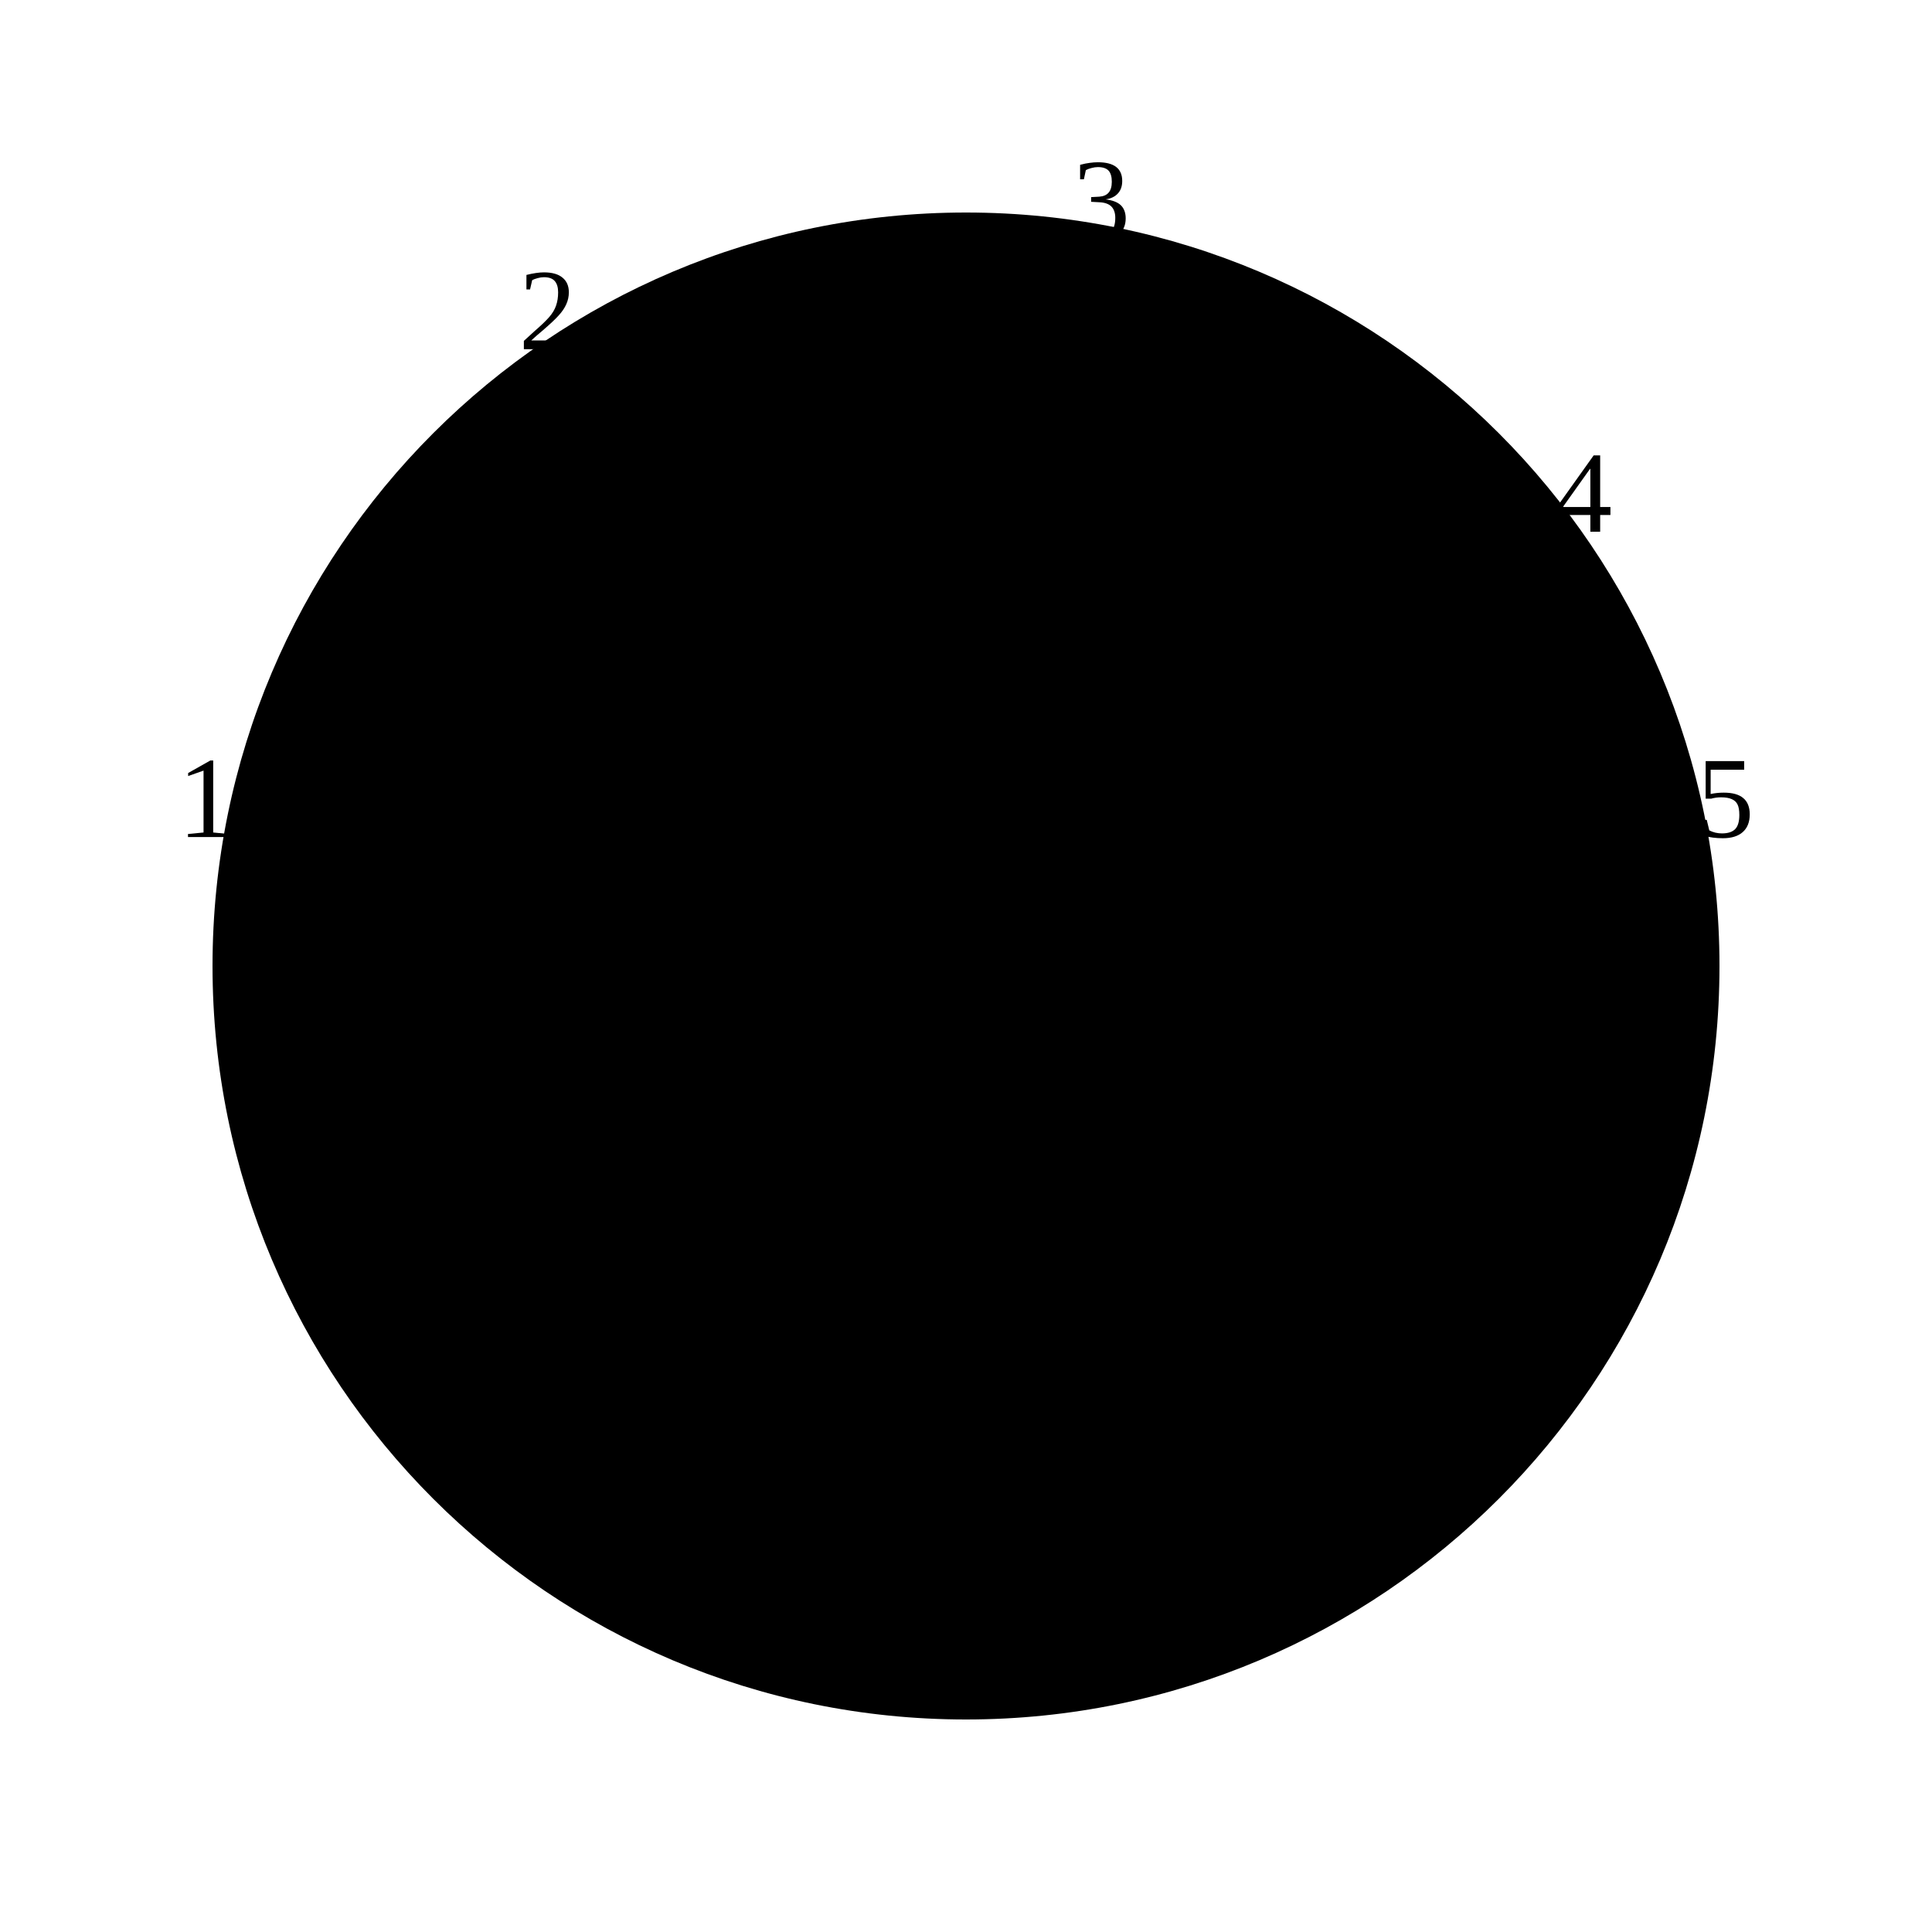
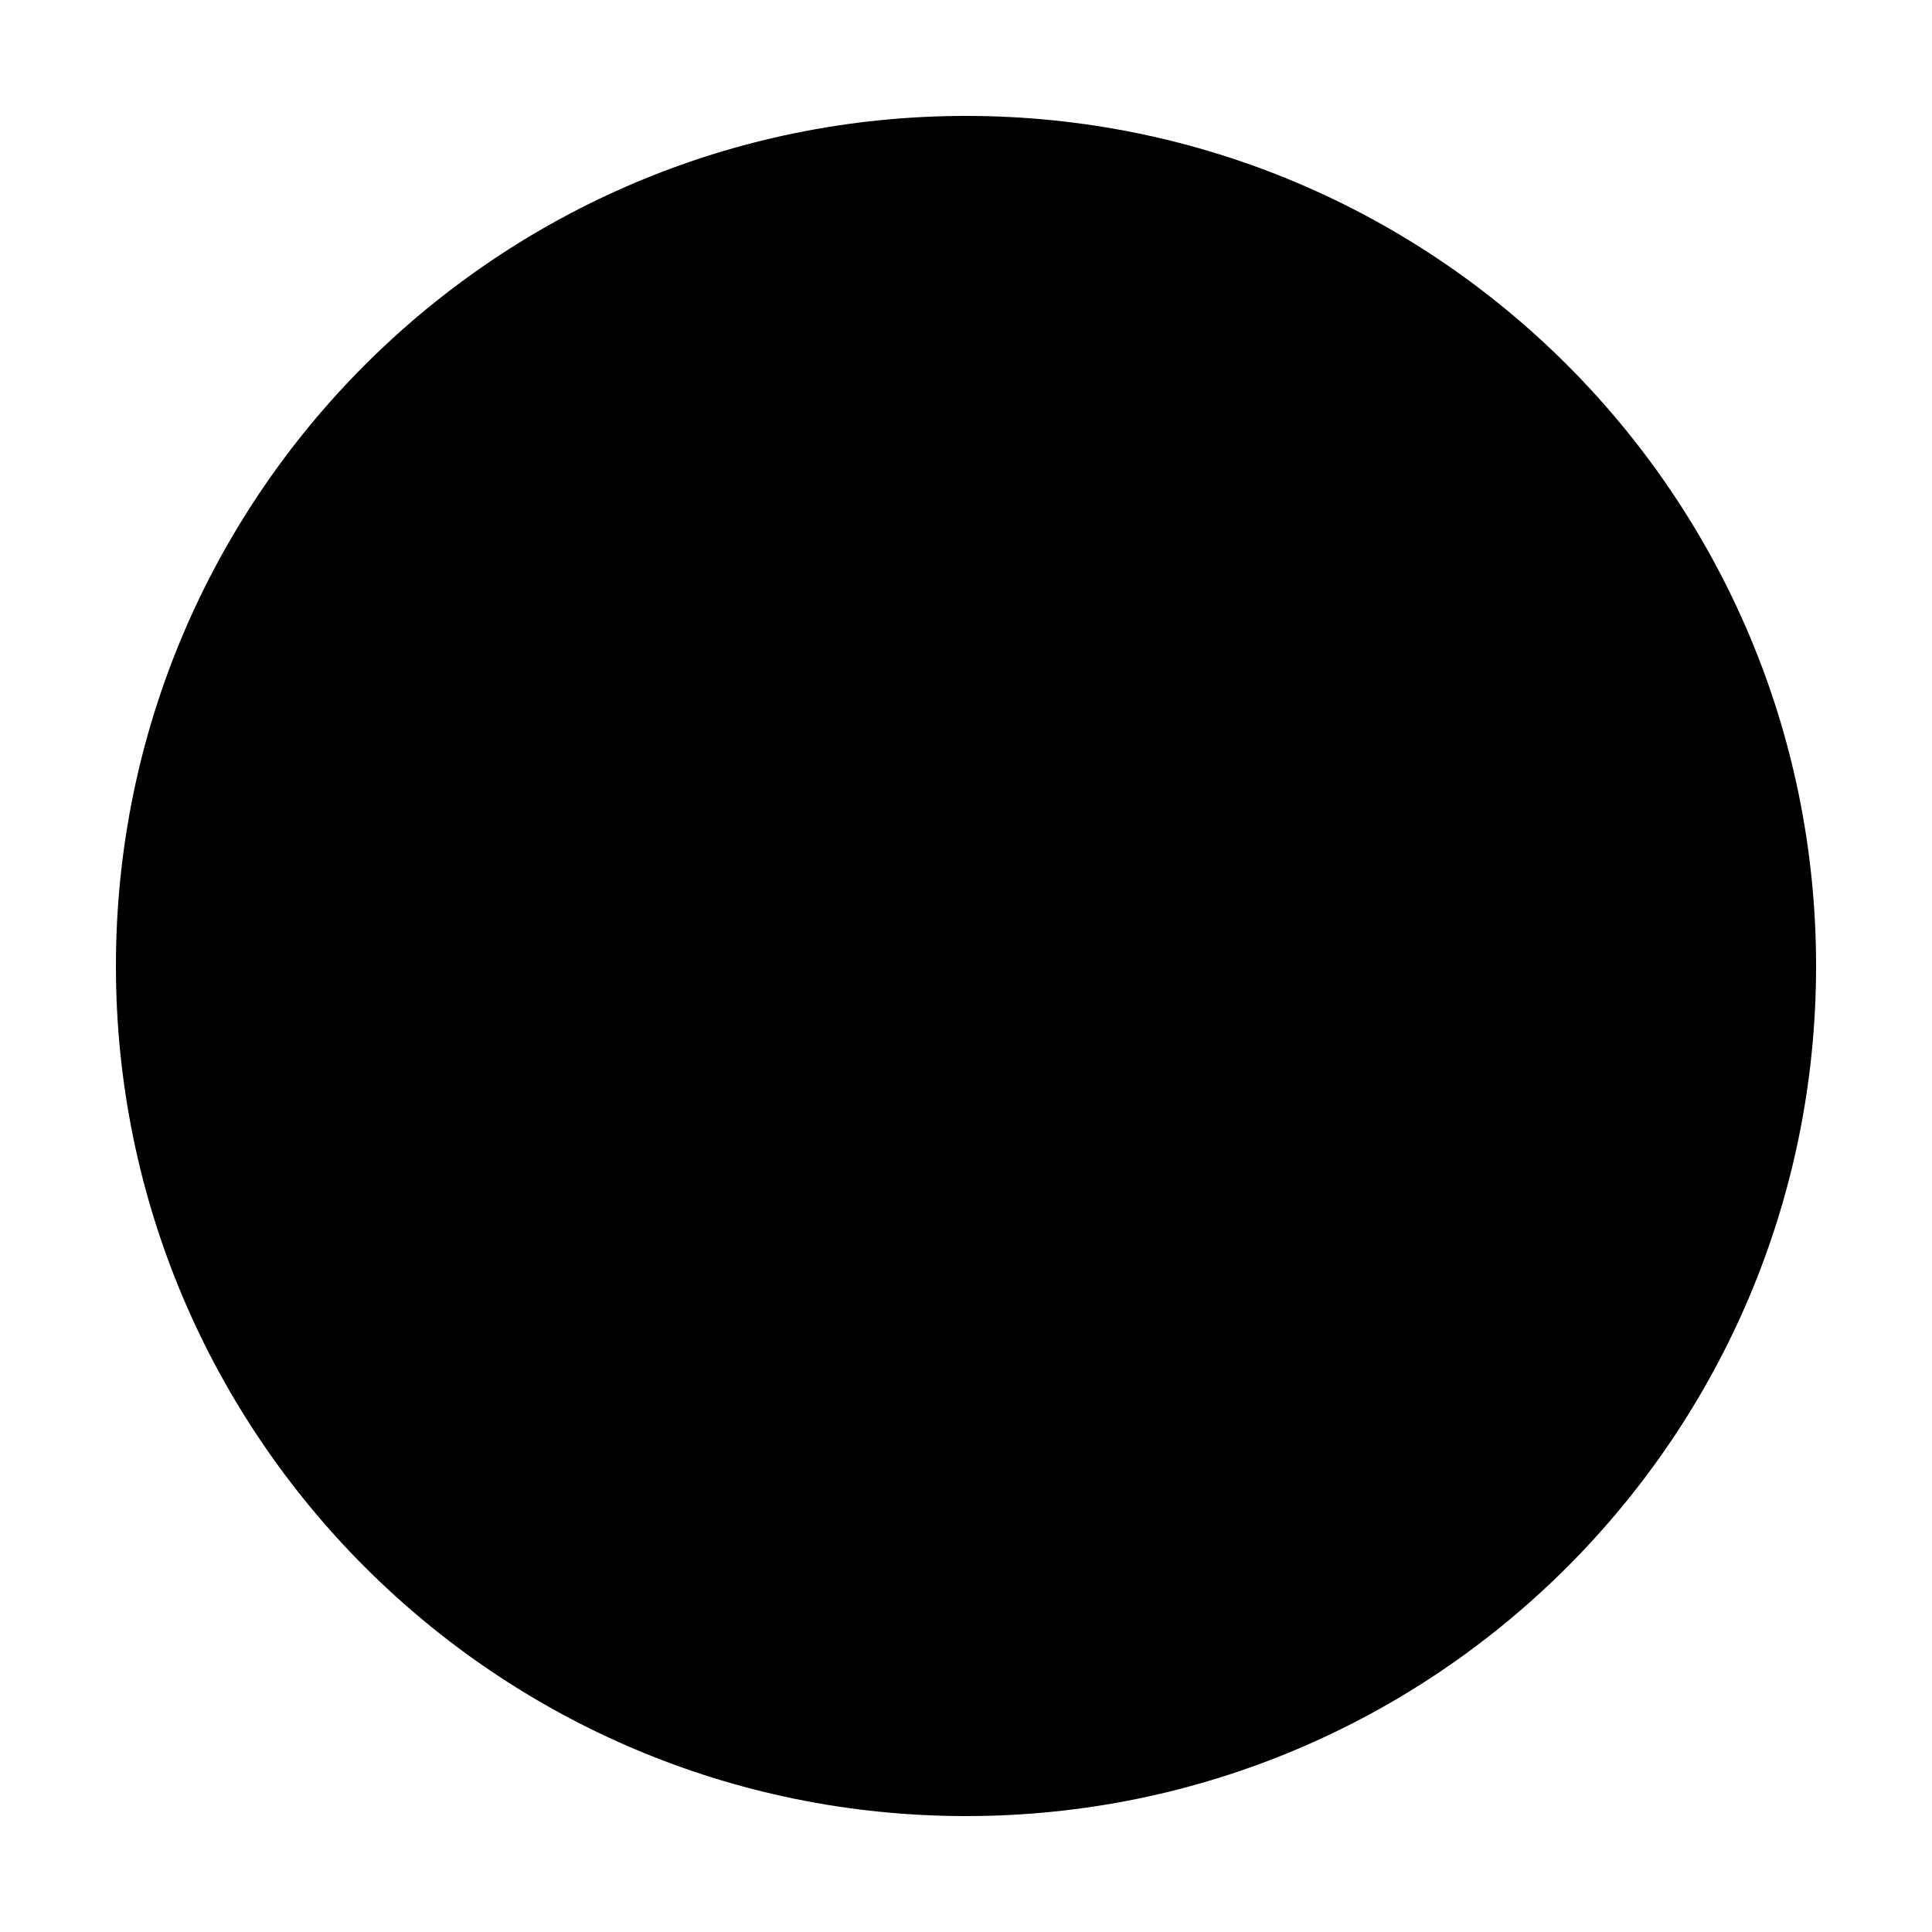
<svg class="omt-shuttle-svg" viewBox="0 0 200 200" role="img" aria-label="Contour ShuttleXpress">
  <g class="omt-sx-root">
-     <circle class="omt-sx-body" cx="100" cy="100" r="78" />
+     <circle class="omt-sx-body" cx="100" cy="100" r="88" />
    <g class="omt-sx-part" data-part="ring" tabindex="-1" role="button" aria-label="Ring">
-       <circle cx="100" cy="100" r="51" />
+       <circle cx="100" cy="100" r="53" />
      <circle cx="100" cy="100" r="33" />
      <g class="omt-sx-ticks">
-         <line x1="100.0" y1="64.5" x2="100.0" y2="51.5" />
-         <line x1="106.2" y1="65.0" x2="108.4" y2="52.2" />
-         <line x1="112.1" y1="66.6" x2="116.6" y2="54.4" />
-         <line x1="117.8" y1="69.3" x2="124.2" y2="58.0" />
-         <line x1="122.8" y1="72.8" x2="131.2" y2="62.8" />
-         <line x1="127.2" y1="77.2" x2="137.2" y2="68.8" />
-         <line x1="130.7" y1="82.2" x2="142.0" y2="75.8" />
-         <line x1="133.4" y1="87.9" x2="145.6" y2="83.4" />
-         <line x1="135.0" y1="93.8" x2="147.8" y2="91.6" />
-         <line x1="135.5" y1="100.0" x2="148.5" y2="100.0" />
-         <line x1="135.0" y1="106.2" x2="147.8" y2="108.4" />
-         <line x1="133.4" y1="112.1" x2="145.6" y2="116.6" />
-         <line x1="130.7" y1="117.8" x2="142.0" y2="124.2" />
-         <line x1="127.2" y1="122.8" x2="137.2" y2="131.2" />
-         <line x1="122.8" y1="127.2" x2="131.2" y2="137.2" />
-         <line x1="117.8" y1="130.7" x2="124.2" y2="142.0" />
-         <line x1="112.1" y1="133.4" x2="116.6" y2="145.6" />
-         <line x1="106.2" y1="135.0" x2="108.4" y2="147.8" />
-         <line x1="100.0" y1="135.5" x2="100.0" y2="148.5" />
-         <line x1="93.8" y1="135.0" x2="91.6" y2="147.8" />
-         <line x1="87.9" y1="133.4" x2="83.4" y2="145.6" />
-         <line x1="82.2" y1="130.7" x2="75.8" y2="142.0" />
-         <line x1="77.2" y1="127.2" x2="68.8" y2="137.2" />
-         <line x1="72.8" y1="122.8" x2="62.8" y2="131.2" />
-         <line x1="69.3" y1="117.8" x2="58.0" y2="124.2" />
-         <line x1="66.6" y1="112.1" x2="54.4" y2="116.6" />
-         <line x1="65.0" y1="106.2" x2="52.2" y2="108.4" />
-         <line x1="64.5" y1="100.0" x2="51.5" y2="100.0" />
-         <line x1="65.0" y1="93.8" x2="52.2" y2="91.6" />
-         <line x1="66.6" y1="87.9" x2="54.4" y2="83.4" />
-         <line x1="69.3" y1="82.2" x2="58.0" y2="75.8" />
-         <line x1="72.8" y1="77.2" x2="62.8" y2="68.8" />
-         <line x1="77.2" y1="72.8" x2="68.8" y2="62.8" />
-         <line x1="82.2" y1="69.3" x2="75.7" y2="58.0" />
-         <line x1="87.9" y1="66.6" x2="83.4" y2="54.4" />
-         <line x1="93.8" y1="65.0" x2="91.6" y2="52.2" />
+         <line x1="100.0" y1="65.0" x2="100.0" y2="49.0" />
+         <line x1="104.9" y1="65.3" x2="107.1" y2="49.5" />
+         <line x1="109.6" y1="66.4" x2="114.1" y2="51.0" />
+         <line x1="114.2" y1="68.0" x2="120.7" y2="53.4" />
+         <line x1="118.5" y1="70.3" x2="127.0" y2="56.7" />
+         <line x1="122.5" y1="73.2" x2="132.8" y2="60.9" />
+         <line x1="126.0" y1="76.6" x2="137.9" y2="65.9" />
+         <line x1="129.0" y1="80.4" x2="142.3" y2="71.5" />
+         <line x1="131.5" y1="84.7" x2="145.8" y2="77.6" />
+         <line x1="133.3" y1="89.2" x2="148.5" y2="84.2" />
+         <line x1="134.5" y1="93.9" x2="150.2" y2="91.1" />
+         <line x1="135.0" y1="98.8" x2="151.0" y2="98.2" />
+         <line x1="134.8" y1="103.7" x2="150.7" y2="105.3" />
+         <line x1="134.0" y1="108.5" x2="149.5" y2="112.3" />
+         <line x1="132.5" y1="113.1" x2="147.3" y2="119.1" />
+         <line x1="130.3" y1="117.5" x2="144.2" y2="125.5" />
+         <line x1="127.6" y1="121.5" x2="140.2" y2="131.4" />
+         <line x1="124.3" y1="125.2" x2="135.4" y2="136.7" />
+         <line x1="120.6" y1="128.3" x2="130.0" y2="141.3" />
+         <line x1="116.4" y1="130.9" x2="123.9" y2="145.0" />
+         <line x1="112.0" y1="132.9" x2="117.4" y2="147.9" />
+         <line x1="107.3" y1="134.2" x2="110.6" y2="149.9" />
+         <line x1="102.4" y1="134.9" x2="103.6" y2="150.9" />
+         <line x1="97.6" y1="134.9" x2="96.4" y2="150.9" />
+         <line x1="92.7" y1="134.2" x2="89.4" y2="149.9" />
+         <line x1="88.0" y1="132.9" x2="82.6" y2="147.9" />
+         <line x1="83.6" y1="130.9" x2="76.1" y2="145.0" />
+         <line x1="79.4" y1="128.3" x2="70.0" y2="141.3" />
+         <line x1="75.7" y1="125.2" x2="64.6" y2="136.7" />
+         <line x1="72.4" y1="121.5" x2="59.8" y2="131.4" />
+         <line x1="69.7" y1="117.5" x2="55.8" y2="125.5" />
+         <line x1="67.5" y1="113.1" x2="52.7" y2="119.1" />
+         <line x1="66.0" y1="108.5" x2="50.5" y2="112.3" />
+         <line x1="65.2" y1="103.7" x2="49.3" y2="105.3" />
+         <line x1="65.0" y1="98.8" x2="49.0" y2="98.2" />
+         <line x1="65.5" y1="93.9" x2="49.8" y2="91.1" />
+         <line x1="66.7" y1="89.2" x2="51.5" y2="84.2" />
+         <line x1="68.5" y1="84.7" x2="54.2" y2="77.6" />
+         <line x1="71.0" y1="80.4" x2="57.7" y2="71.5" />
+         <line x1="74.0" y1="76.6" x2="62.1" y2="65.9" />
+         <line x1="77.5" y1="73.2" x2="67.2" y2="60.9" />
+         <line x1="81.5" y1="70.3" x2="73.0" y2="56.7" />
+         <line x1="85.8" y1="68.0" x2="79.3" y2="53.4" />
+         <line x1="90.4" y1="66.4" x2="85.9" y2="51.0" />
+         <line x1="95.1" y1="65.3" x2="92.9" y2="49.5" />
      </g>
    </g>
    <g class="omt-sx-part" data-part="jog" tabindex="-1" role="button" aria-label="Jog">
-       <circle cx="100" cy="100" r="29" />
-       <circle class="omt-sx-dimple" cx="90.5" cy="94.5" r="4.2" />
+       <circle cx="100" cy="100" r="29.5" />
+       <circle class="omt-sx-dimple" cx="90.0" cy="94.2" r="4.6" />
    </g>
-     <path class="omt-sx-part omt-sx-btn" data-part="btn1" tabindex="-1" role="button" aria-label="Button 1" d="M27.12,112.85 A74,74 0 0,1 39.38,57.56 L54.95,68.45 A55,55 0 0,0 45.84,109.55 Z" />
-     <path class="omt-sx-part omt-sx-btn" data-part="btn2" tabindex="-1" role="button" aria-label="Button 2" d="M45.88,49.53 A74,74 0 0,1 77.13,29.62 L83.00,47.69 A55,55 0 0,0 59.78,62.49 Z" />
-     <path class="omt-sx-part omt-sx-btn" data-part="btn3" tabindex="-1" role="button" aria-label="Button 3" d="M87.15,27.12 A74,74 0 0,1 137.00,35.91 L127.50,52.37 A55,55 0 0,0 90.45,45.84 Z" />
-     <path class="omt-sx-part omt-sx-btn" data-part="btn4" tabindex="-1" role="button" aria-label="Button 4" d="M145.56,41.69 A74,74 0 0,1 168.12,71.09 L150.63,78.51 A55,55 0 0,0 133.86,56.66 Z" />
-     <path class="omt-sx-part omt-sx-btn" data-part="btn5" tabindex="-1" role="button" aria-label="Button 5" d="M160.62,57.56 A74,74 0 0,1 172.88,112.85 L154.16,109.55 A55,55 0 0,0 145.05,68.45 Z" />
-     <text class="omt-sx-num" data-part="btn1" x="21.4" y="82.6" text-anchor="middle" dominant-baseline="central">1</text>
-     <text class="omt-sx-num" data-part="btn2" x="56.7" y="32.1" text-anchor="middle" dominant-baseline="central">2</text>
-     <text class="omt-sx-num" data-part="btn3" x="114.0" y="20.7" text-anchor="middle" dominant-baseline="central">3</text>
-     <text class="omt-sx-num" data-part="btn4" x="163.9" y="51.0" text-anchor="middle" dominant-baseline="central">4</text>
-     <text class="omt-sx-num" data-part="btn5" x="178.6" y="82.6" text-anchor="middle" dominant-baseline="central">5</text>
-     <text class="omt-sx-label" data-part="btn1" x="37.0" y="86.0" text-anchor="middle" dominant-baseline="central">—</text>
-     <text class="omt-sx-label" data-part="btn2" x="65.3" y="45.6" text-anchor="middle" dominant-baseline="central">—</text>
-     <text class="omt-sx-label" data-part="btn3" x="111.2" y="36.5" text-anchor="middle" dominant-baseline="central">—</text>
-     <text class="omt-sx-label" data-part="btn4" x="151.2" y="60.7" text-anchor="middle" dominant-baseline="central">—</text>
-     <text class="omt-sx-label" data-part="btn5" x="163.0" y="86.0" text-anchor="middle" dominant-baseline="central">—</text>
-     <text class="omt-sx-label" data-part="ring" x="100.0" y="142.0" text-anchor="middle" dominant-baseline="central">Speed</text>
+     <path class="omt-sx-part omt-sx-btn" data-part="btn1" tabindex="-1" role="button" aria-label="Button 1" d="M33.81,151.72 A84,84 0 0,1 27.25,58.00 L50.64,71.50 A57,57 0 0,0 55.08,135.09 Z" />
+     <path class="omt-sx-part omt-sx-btn" data-part="btn2" tabindex="-1" role="button" aria-label="Button 2" d="M33.81,48.28 A84,84 0 0,1 65.83,23.26 L76.82,47.93 A57,57 0 0,0 55.08,64.91 Z" />
+     <path class="omt-sx-part omt-sx-btn" data-part="btn3" tabindex="-1" role="button" aria-label="Button 3" d="M74.04,20.11 A84,84 0 0,1 125.96,20.11 L117.61,45.79 A57,57 0 0,0 82.39,45.79 Z" />
+     <path class="omt-sx-part omt-sx-btn" data-part="btn4" tabindex="-1" role="button" aria-label="Button 4" d="M146.97,30.36 A84,84 0 0,1 174.17,60.56 L150.33,73.24 A57,57 0 0,0 131.87,52.74 Z" />
+     <path class="omt-sx-part omt-sx-btn" data-part="btn5" tabindex="-1" role="button" aria-label="Button 5" d="M172.75,58.00 A84,84 0 0,1 166.19,151.72 L144.92,135.09 A57,57 0 0,0 149.36,71.50 Z" />
+     <circle class="omt-sx-badge" data-part="btn1" cx="22.2" cy="105.4" r="4.4" />
+     <text class="omt-sx-num" data-part="btn1" x="22.2" y="105.4" text-anchor="middle" dominant-baseline="central">1</text>
+     <circle class="omt-sx-badge" data-part="btn2" cx="52.0" cy="38.5" r="4.4" />
+     <text class="omt-sx-num" data-part="btn2" x="52.0" y="38.5" text-anchor="middle" dominant-baseline="central">2</text>
+     <circle class="omt-sx-badge" data-part="btn3" cx="100.0" cy="22.0" r="4.4" />
+     <text class="omt-sx-num" data-part="btn3" x="100.0" y="22.0" text-anchor="middle" dominant-baseline="central">3</text>
+     <circle class="omt-sx-badge" data-part="btn4" cx="158.0" cy="47.8" r="4.4" />
+     <text class="omt-sx-num" data-part="btn4" x="158.0" y="47.8" text-anchor="middle" dominant-baseline="central">4</text>
+     <circle class="omt-sx-badge" data-part="btn5" cx="177.8" cy="105.4" r="4.4" />
+     <text class="omt-sx-num" data-part="btn5" x="177.8" y="105.4" text-anchor="middle" dominant-baseline="central">5</text>
+     <text class="omt-sx-label" data-part="btn1" x="34.7" y="104.6" text-anchor="middle" dominant-baseline="central">—</text>
+     <text class="omt-sx-label" data-part="btn2" x="59.7" y="48.4" text-anchor="middle" dominant-baseline="central">—</text>
+     <text class="omt-sx-label" data-part="btn3" x="100.0" y="34.5" text-anchor="middle" dominant-baseline="central">—</text>
+     <text class="omt-sx-label" data-part="btn4" x="148.7" y="56.2" text-anchor="middle" dominant-baseline="central">—</text>
+     <text class="omt-sx-label" data-part="btn5" x="165.3" y="104.6" text-anchor="middle" dominant-baseline="central">—</text>
+     <text class="omt-sx-label" data-part="ring" x="100.0" y="143.0" text-anchor="middle" dominant-baseline="central">Speed</text>
    <text class="omt-sx-label" data-part="jog" x="100" y="101" text-anchor="middle" dominant-baseline="central">Frame</text>
-     <text class="omt-sx-brand" x="100" y="170" text-anchor="middle">ShuttleXpress</text>
  </g>
</svg>
